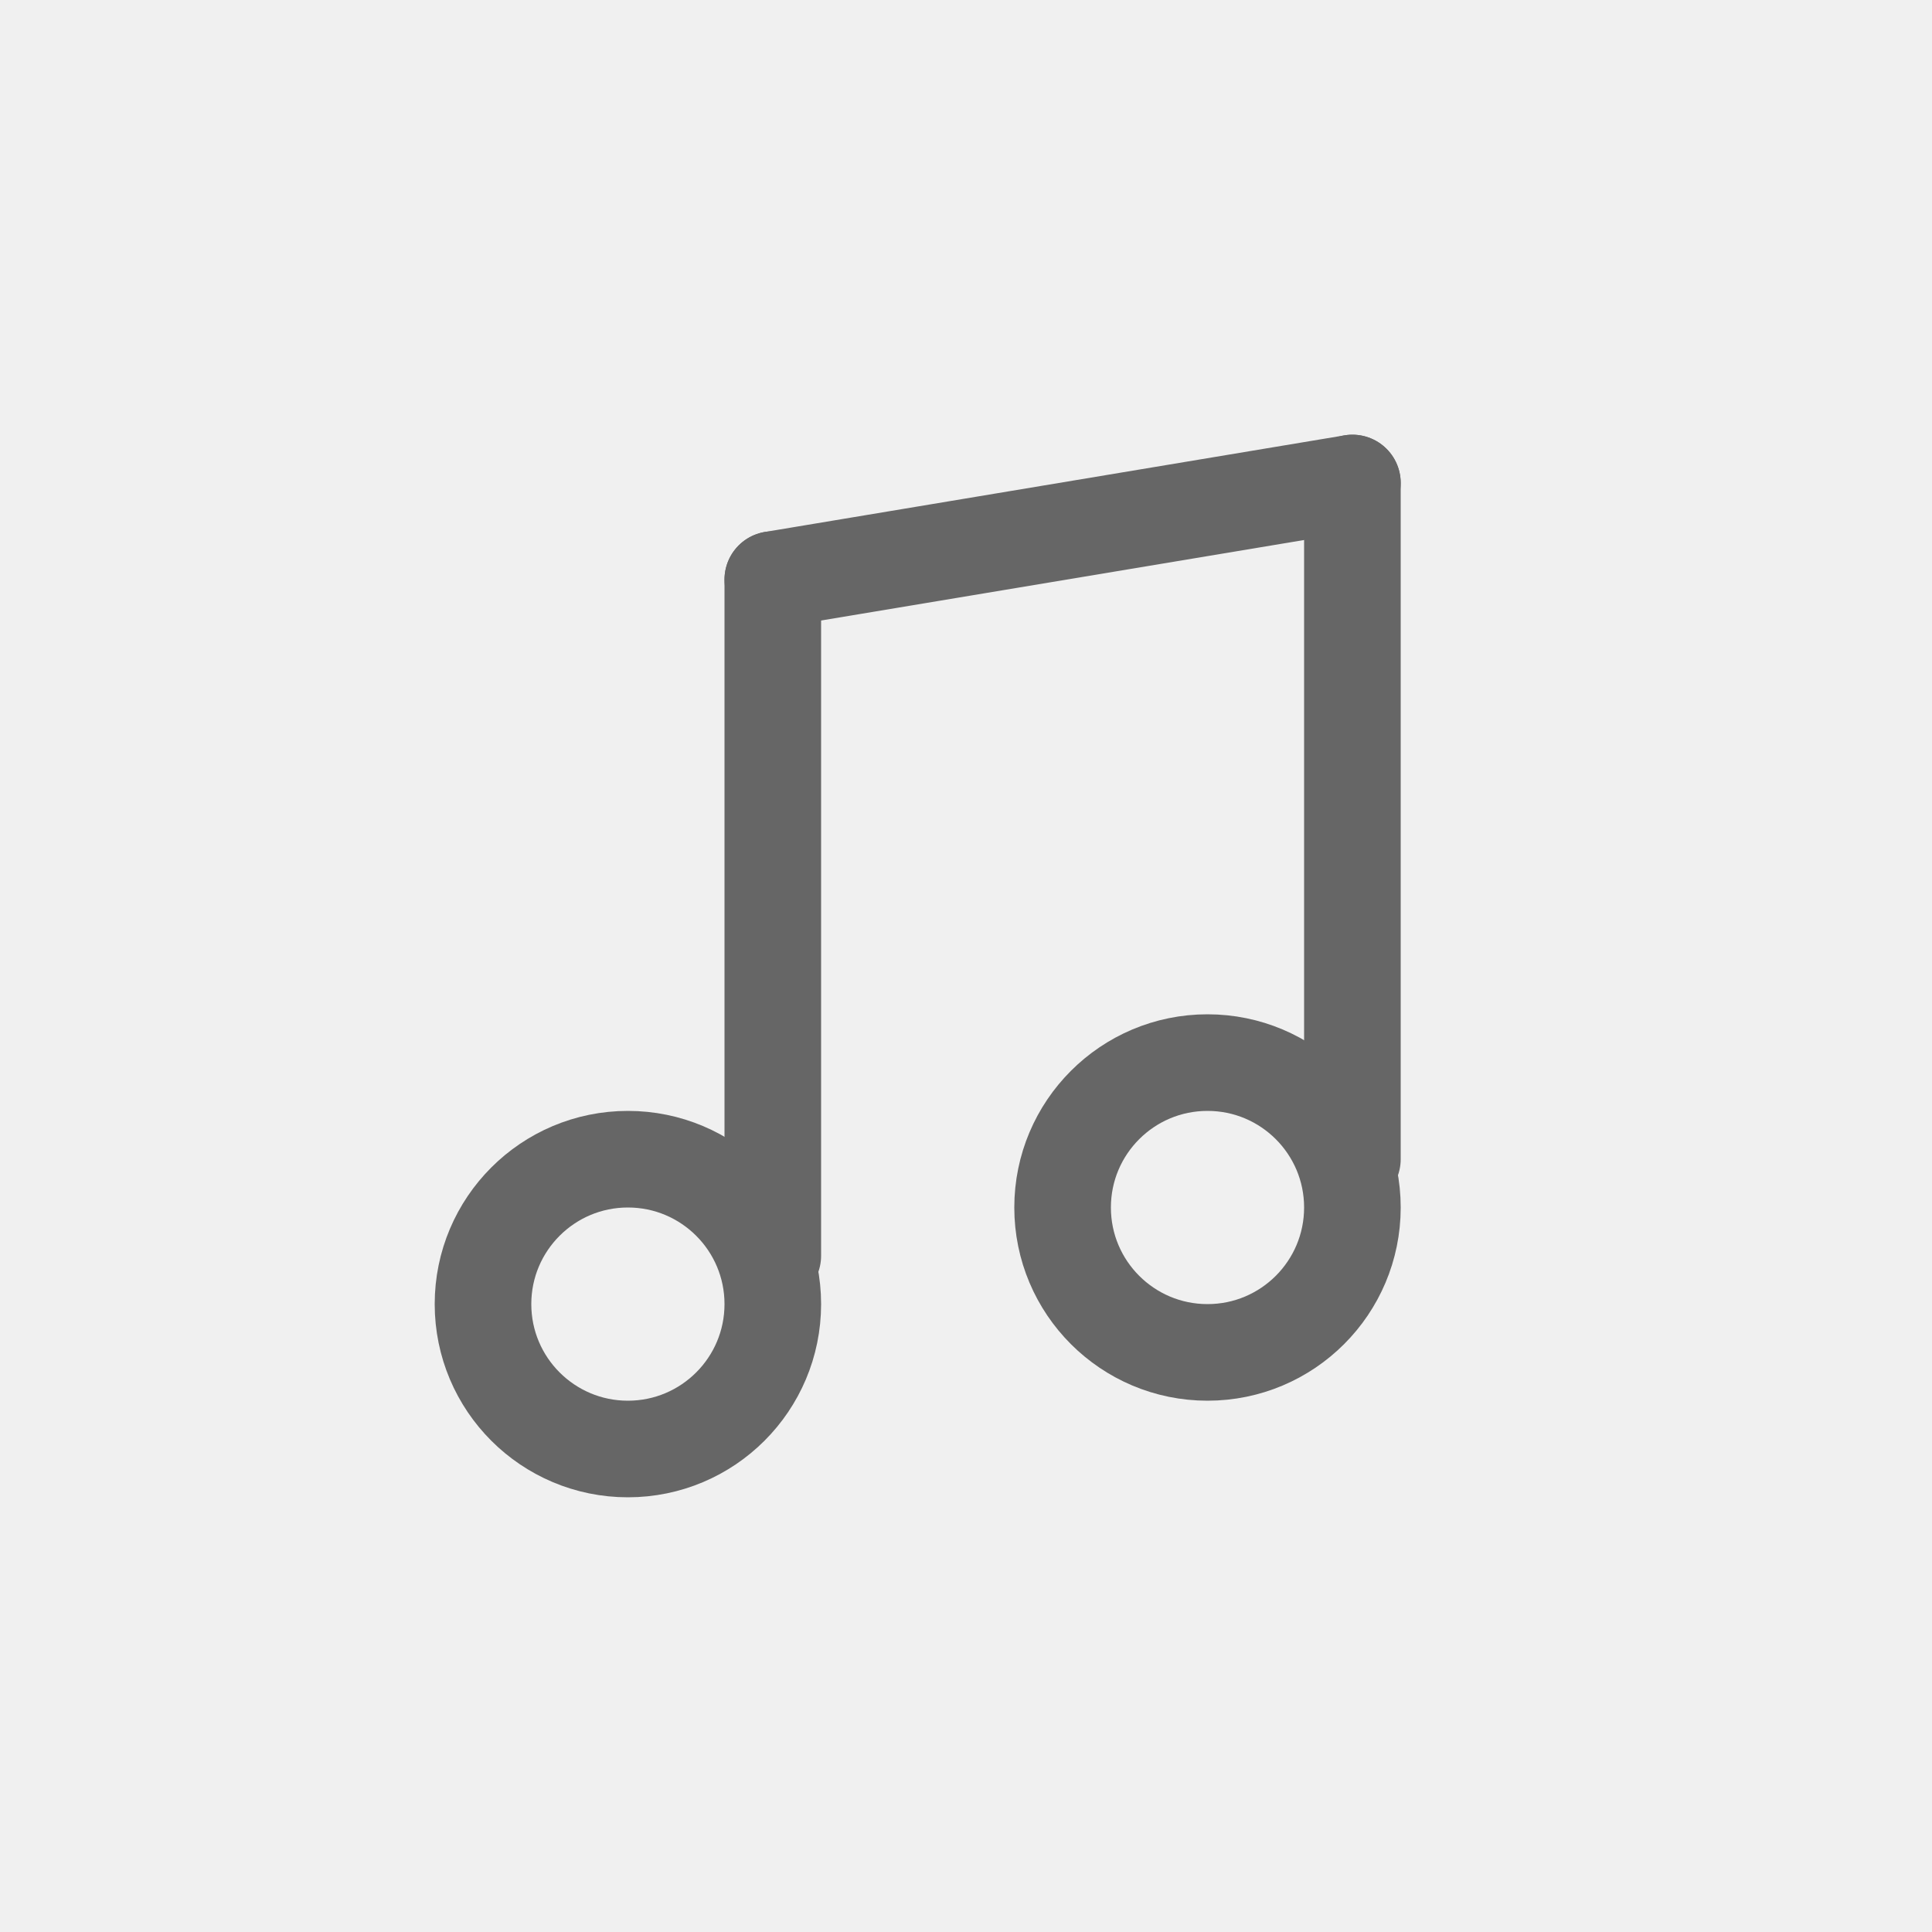
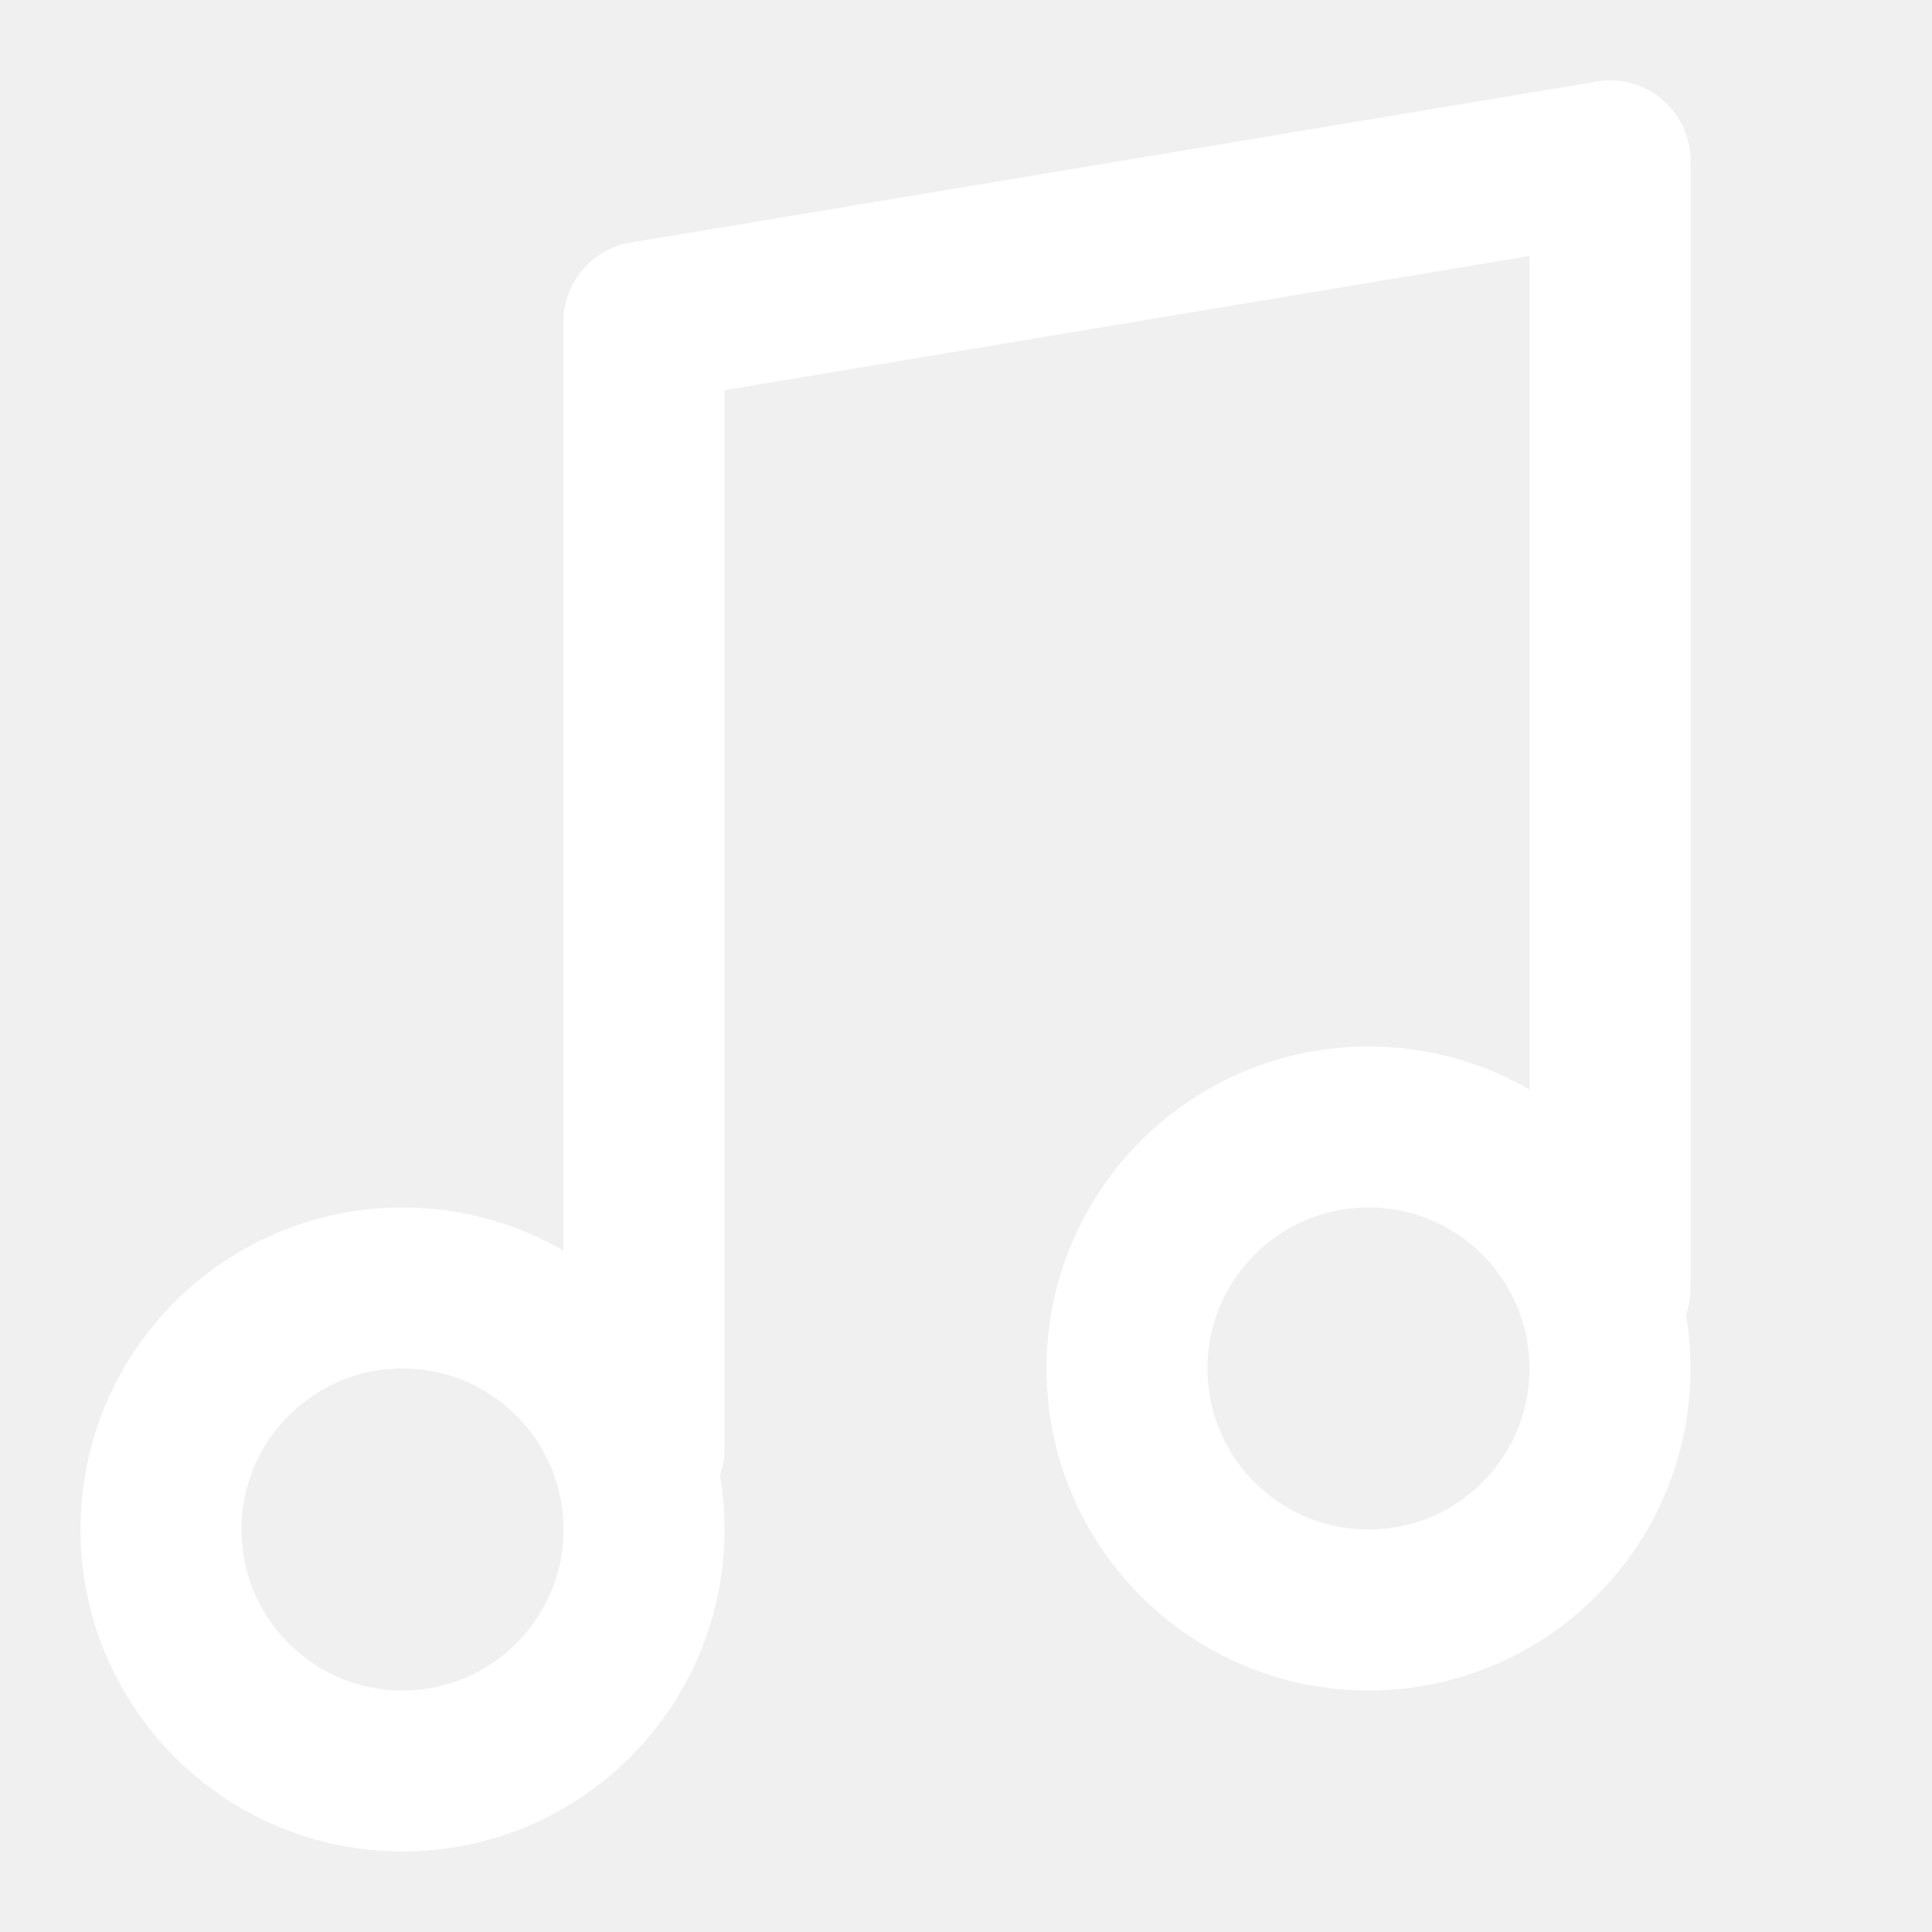
- <svg xmlns="http://www.w3.org/2000/svg" id="Song" viewBox="0 0 200 200">
+ <svg xmlns="http://www.w3.org/2000/svg" viewBox="0 0 120 120">
  <defs>
-     <style>.cls-1,.cls-2{fill:none;}.cls-1{stroke:#666;stroke-linecap:round;stroke-miterlimit:10;stroke-width:10px;}</style>
+     <style>.cls-1,.cls-2{fill:none;}.cls-1{stroke:#fff;stroke-linecap:round;stroke-miterlimit:10;stroke-width:10px;}</style>
  </defs>
-   <circle class="cls-1" cx="125" cy="125" r="15" />
-   <circle class="cls-1" cx="65" cy="135" r="15" />
-   <line class="cls-1" x1="80" y1="130" x2="80" y2="60" />
-   <line class="cls-1" x1="140" y1="120" x2="140" y2="50" />
-   <line class="cls-1" x1="80" y1="60" x2="140" y2="50" />
-   <rect class="cls-2" width="200" height="200" />
+   <g id="Song">
+     <circle class="cls-1" cx="85" cy="85" r="15" />
+     <circle class="cls-1" cx="25" cy="95" r="15" />
+     <line class="cls-1" x1="40" y1="90" x2="40" y2="20" />
+     <line class="cls-1" x1="100" y1="80" x2="100" y2="10" />
+     <line class="cls-1" x1="40" y1="20" x2="100" y2="10" />
+   </g>
+   <g id="Limits">
+     <rect class="cls-2" width="120" height="120" />
+   </g>
</svg>
